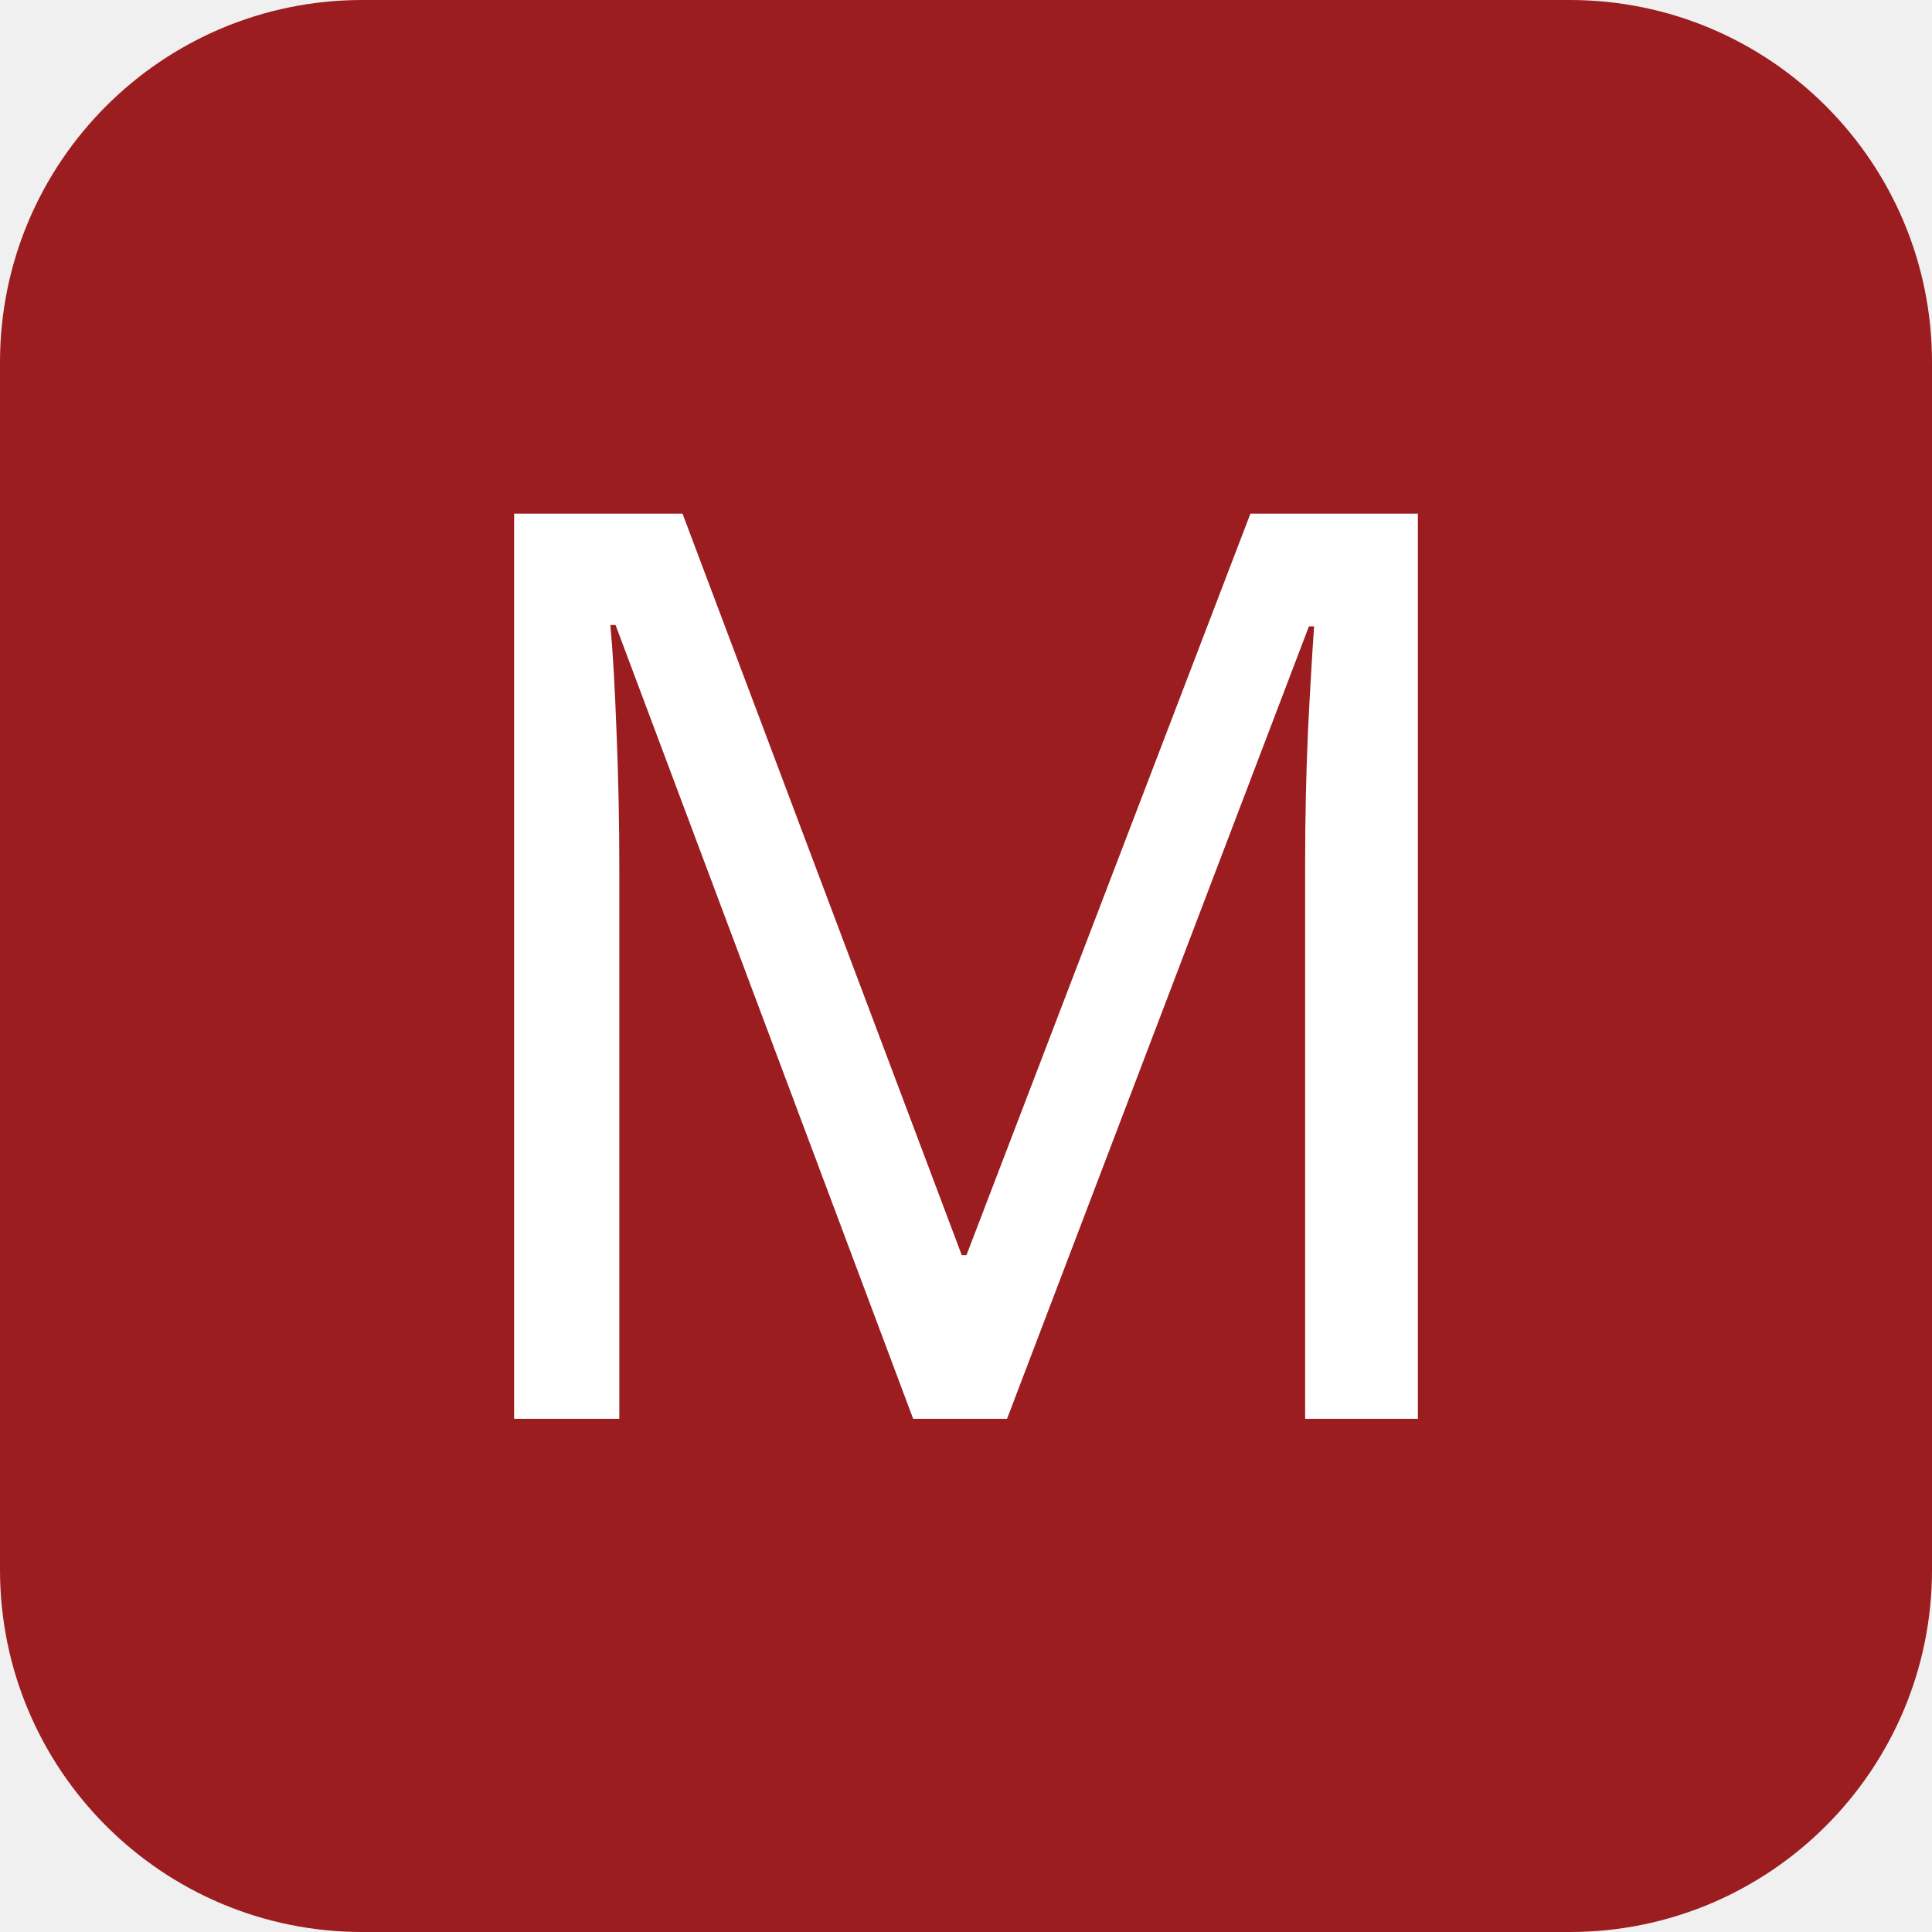
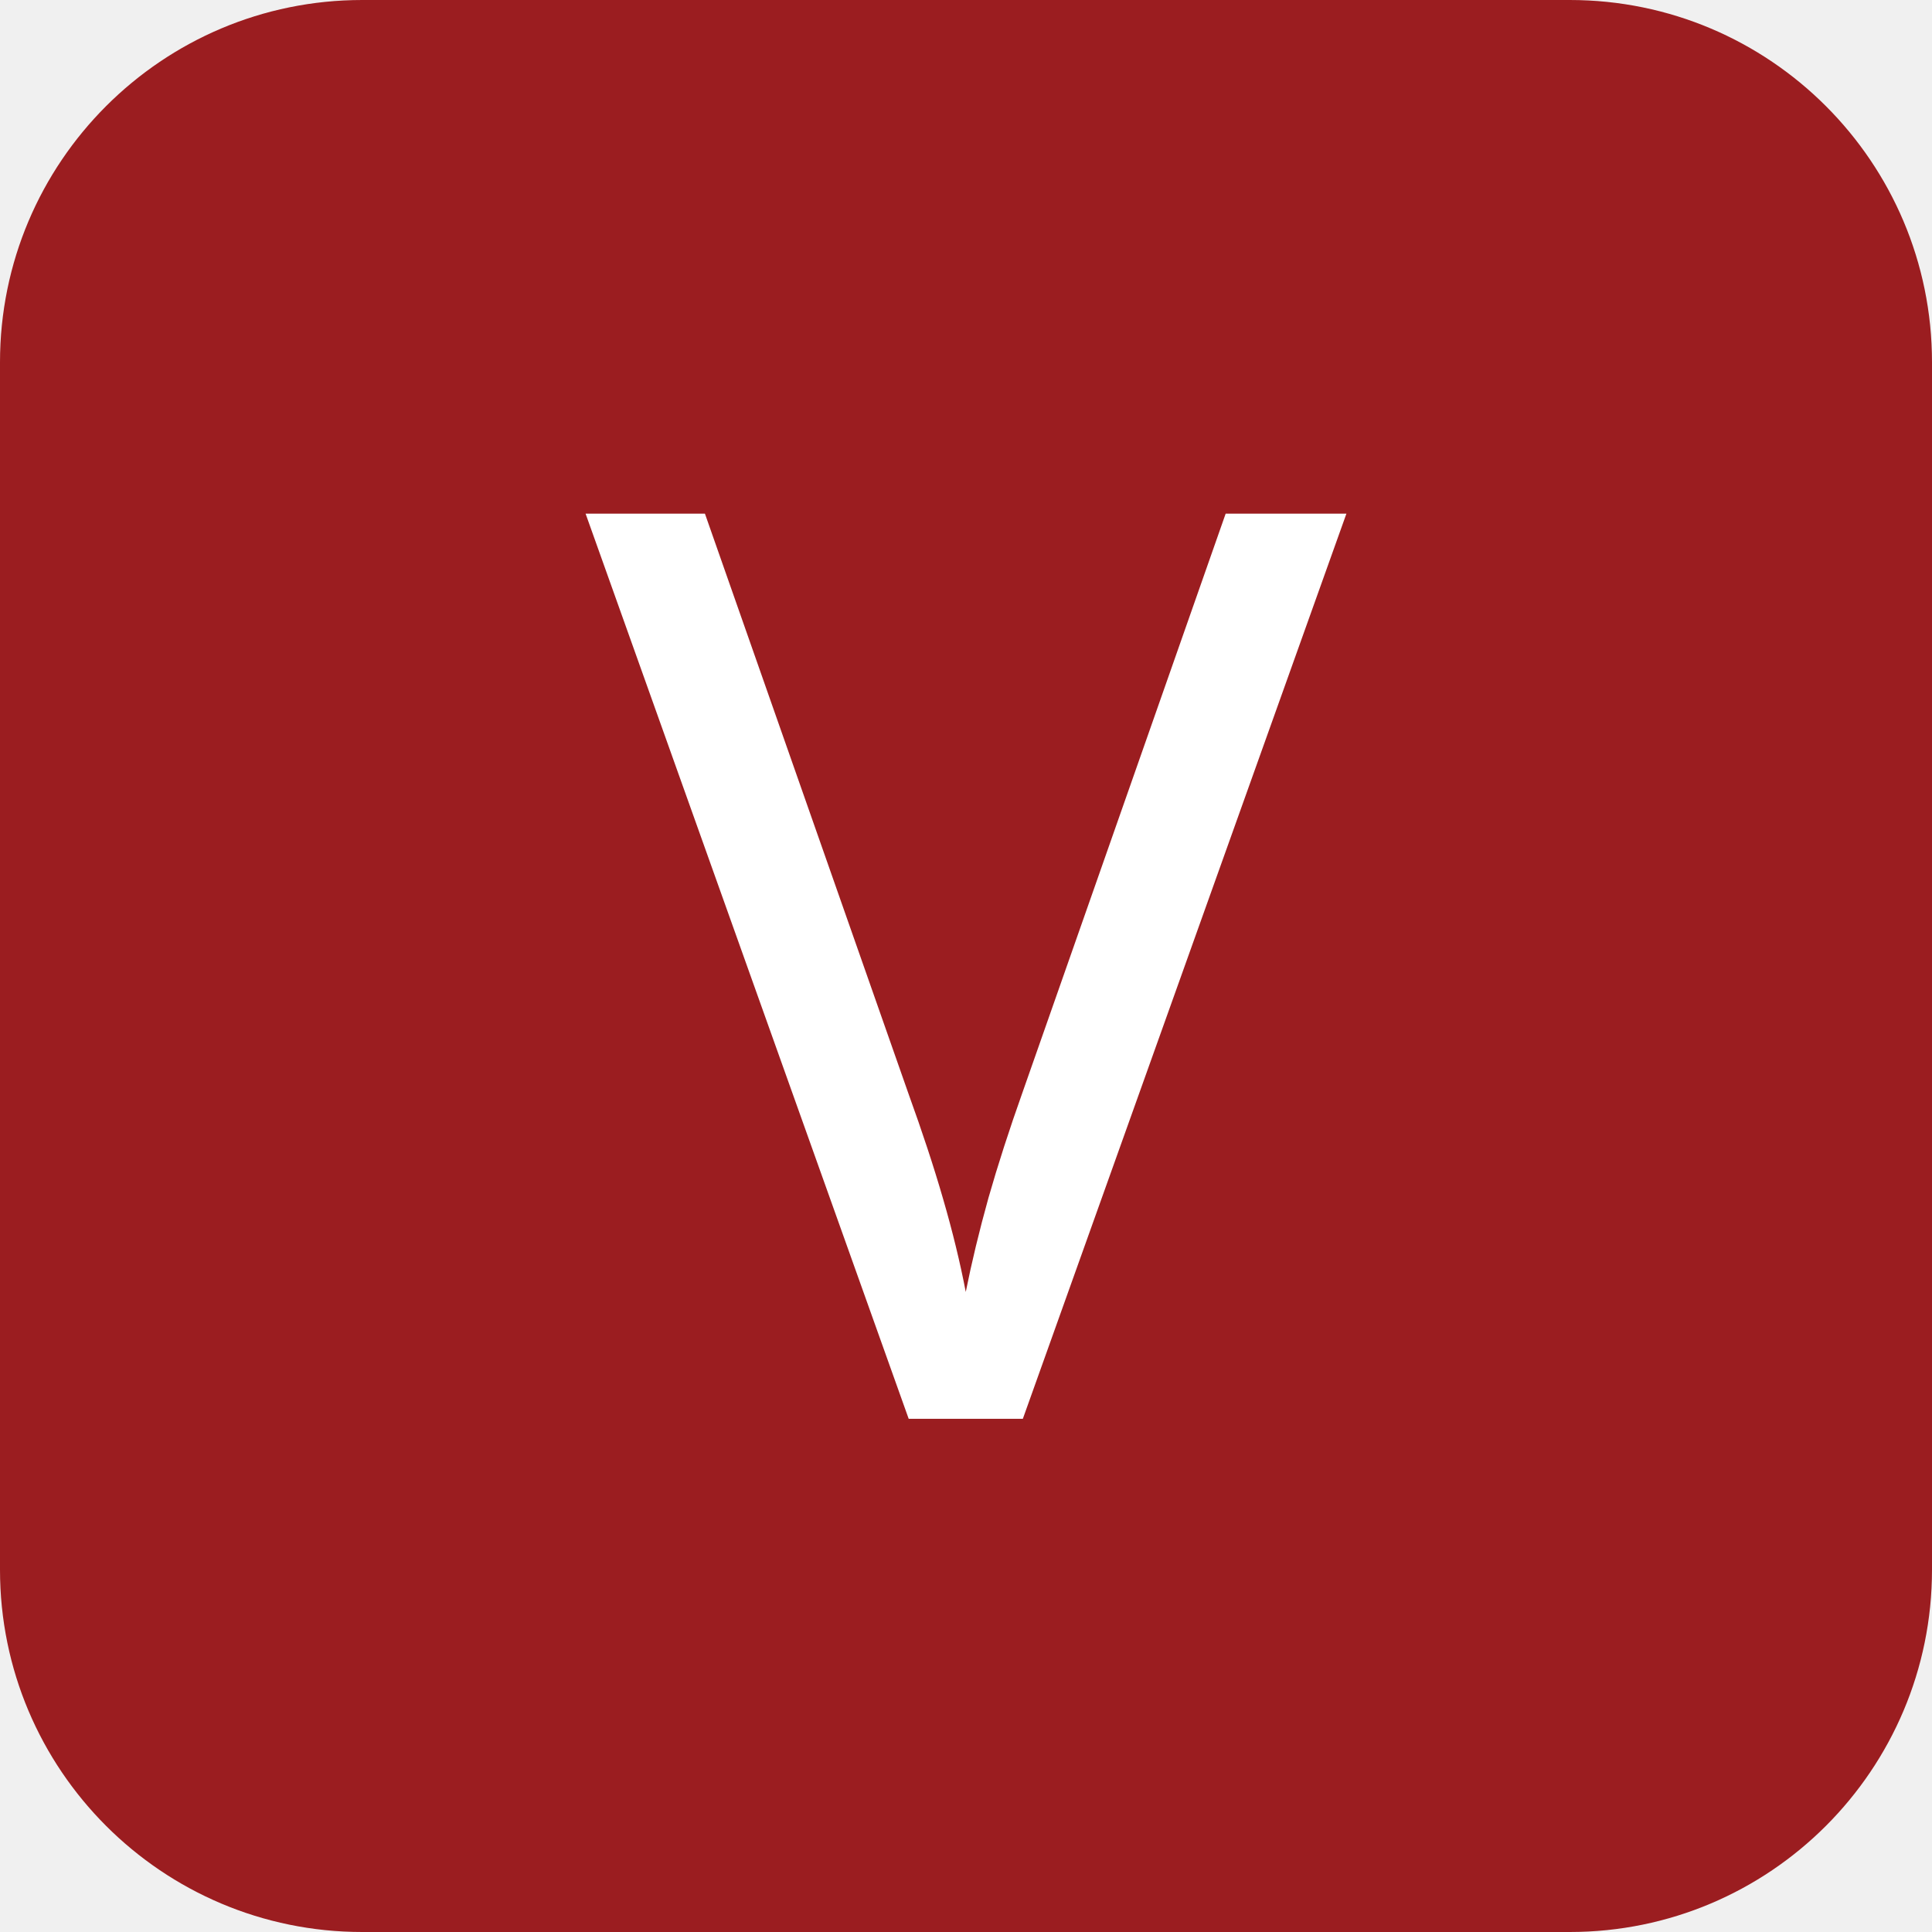
<svg xmlns="http://www.w3.org/2000/svg" viewBox="0 0 64 64">
  <rect width="64" height="64" rx="12" fill="#9B1D20" />
-   <text x="32" y="47" font-family="Impact, Anton, sans-serif" font-size="42" text-anchor="middle" fill="#fff">M</text>
+   <text x="32" y="47" font-family="Impact, Anton, sans-serif" font-size="42" text-anchor="middle" fill="#fff">V</text>
</svg>
